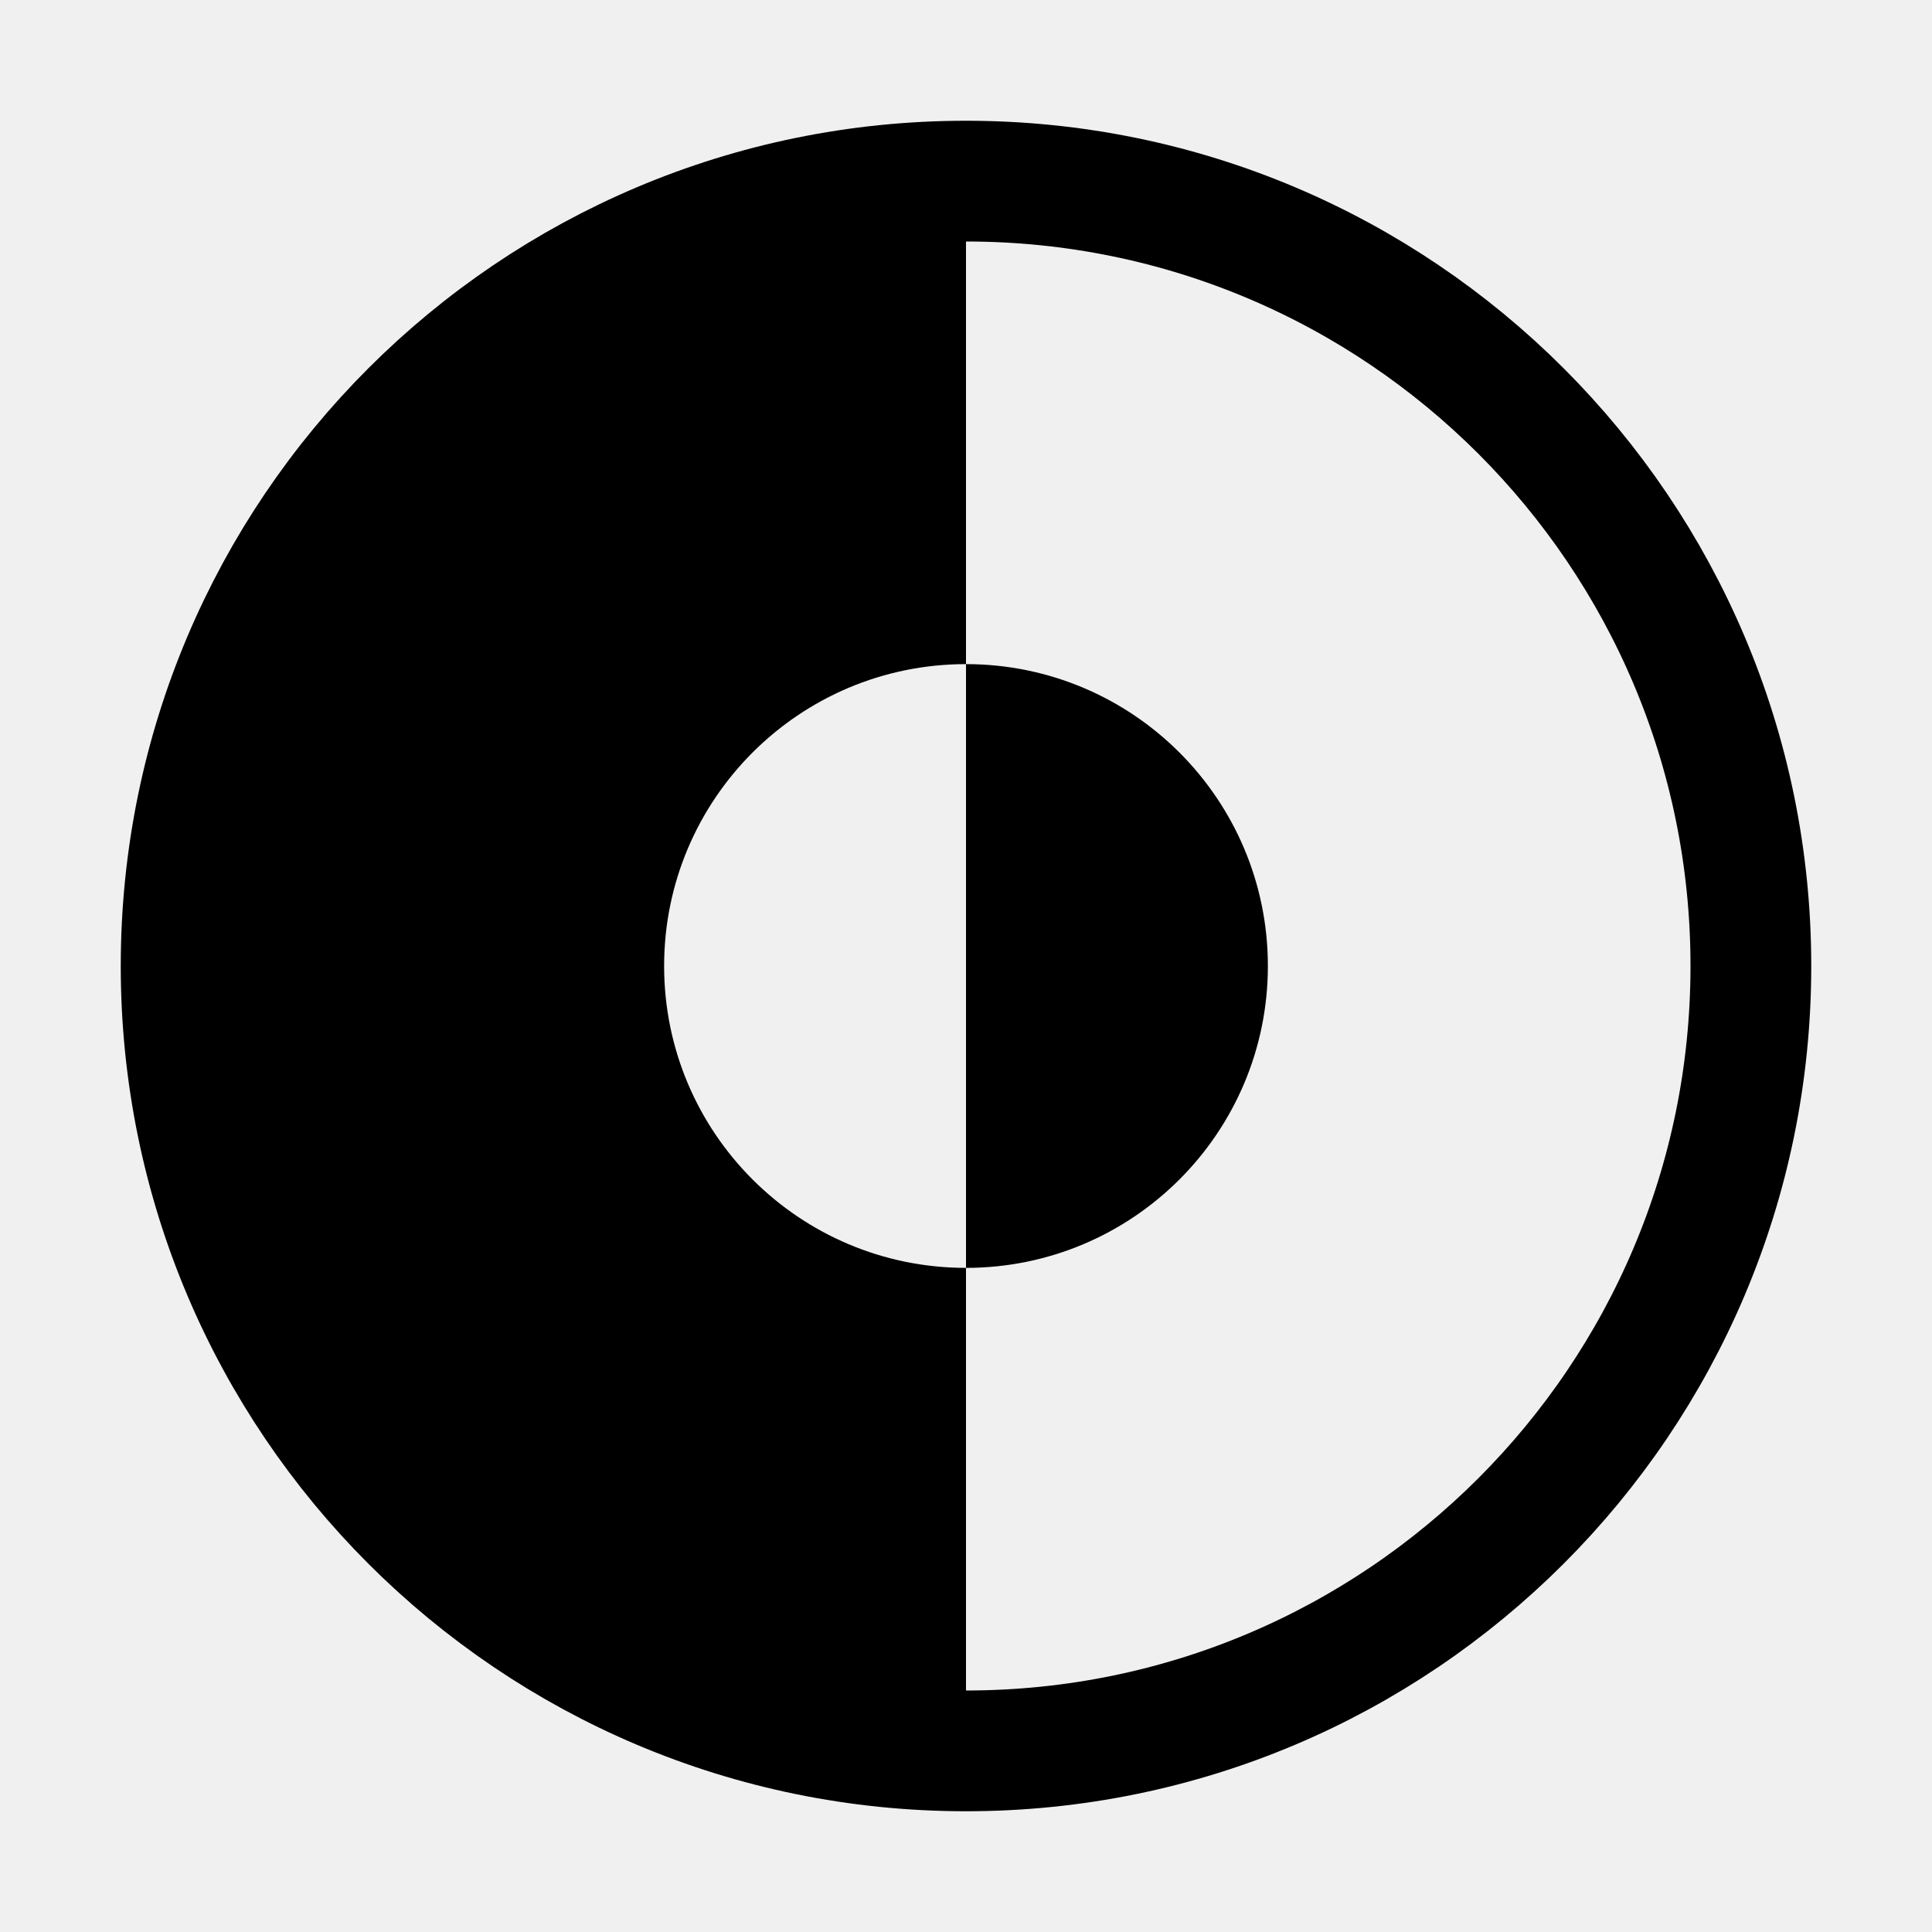
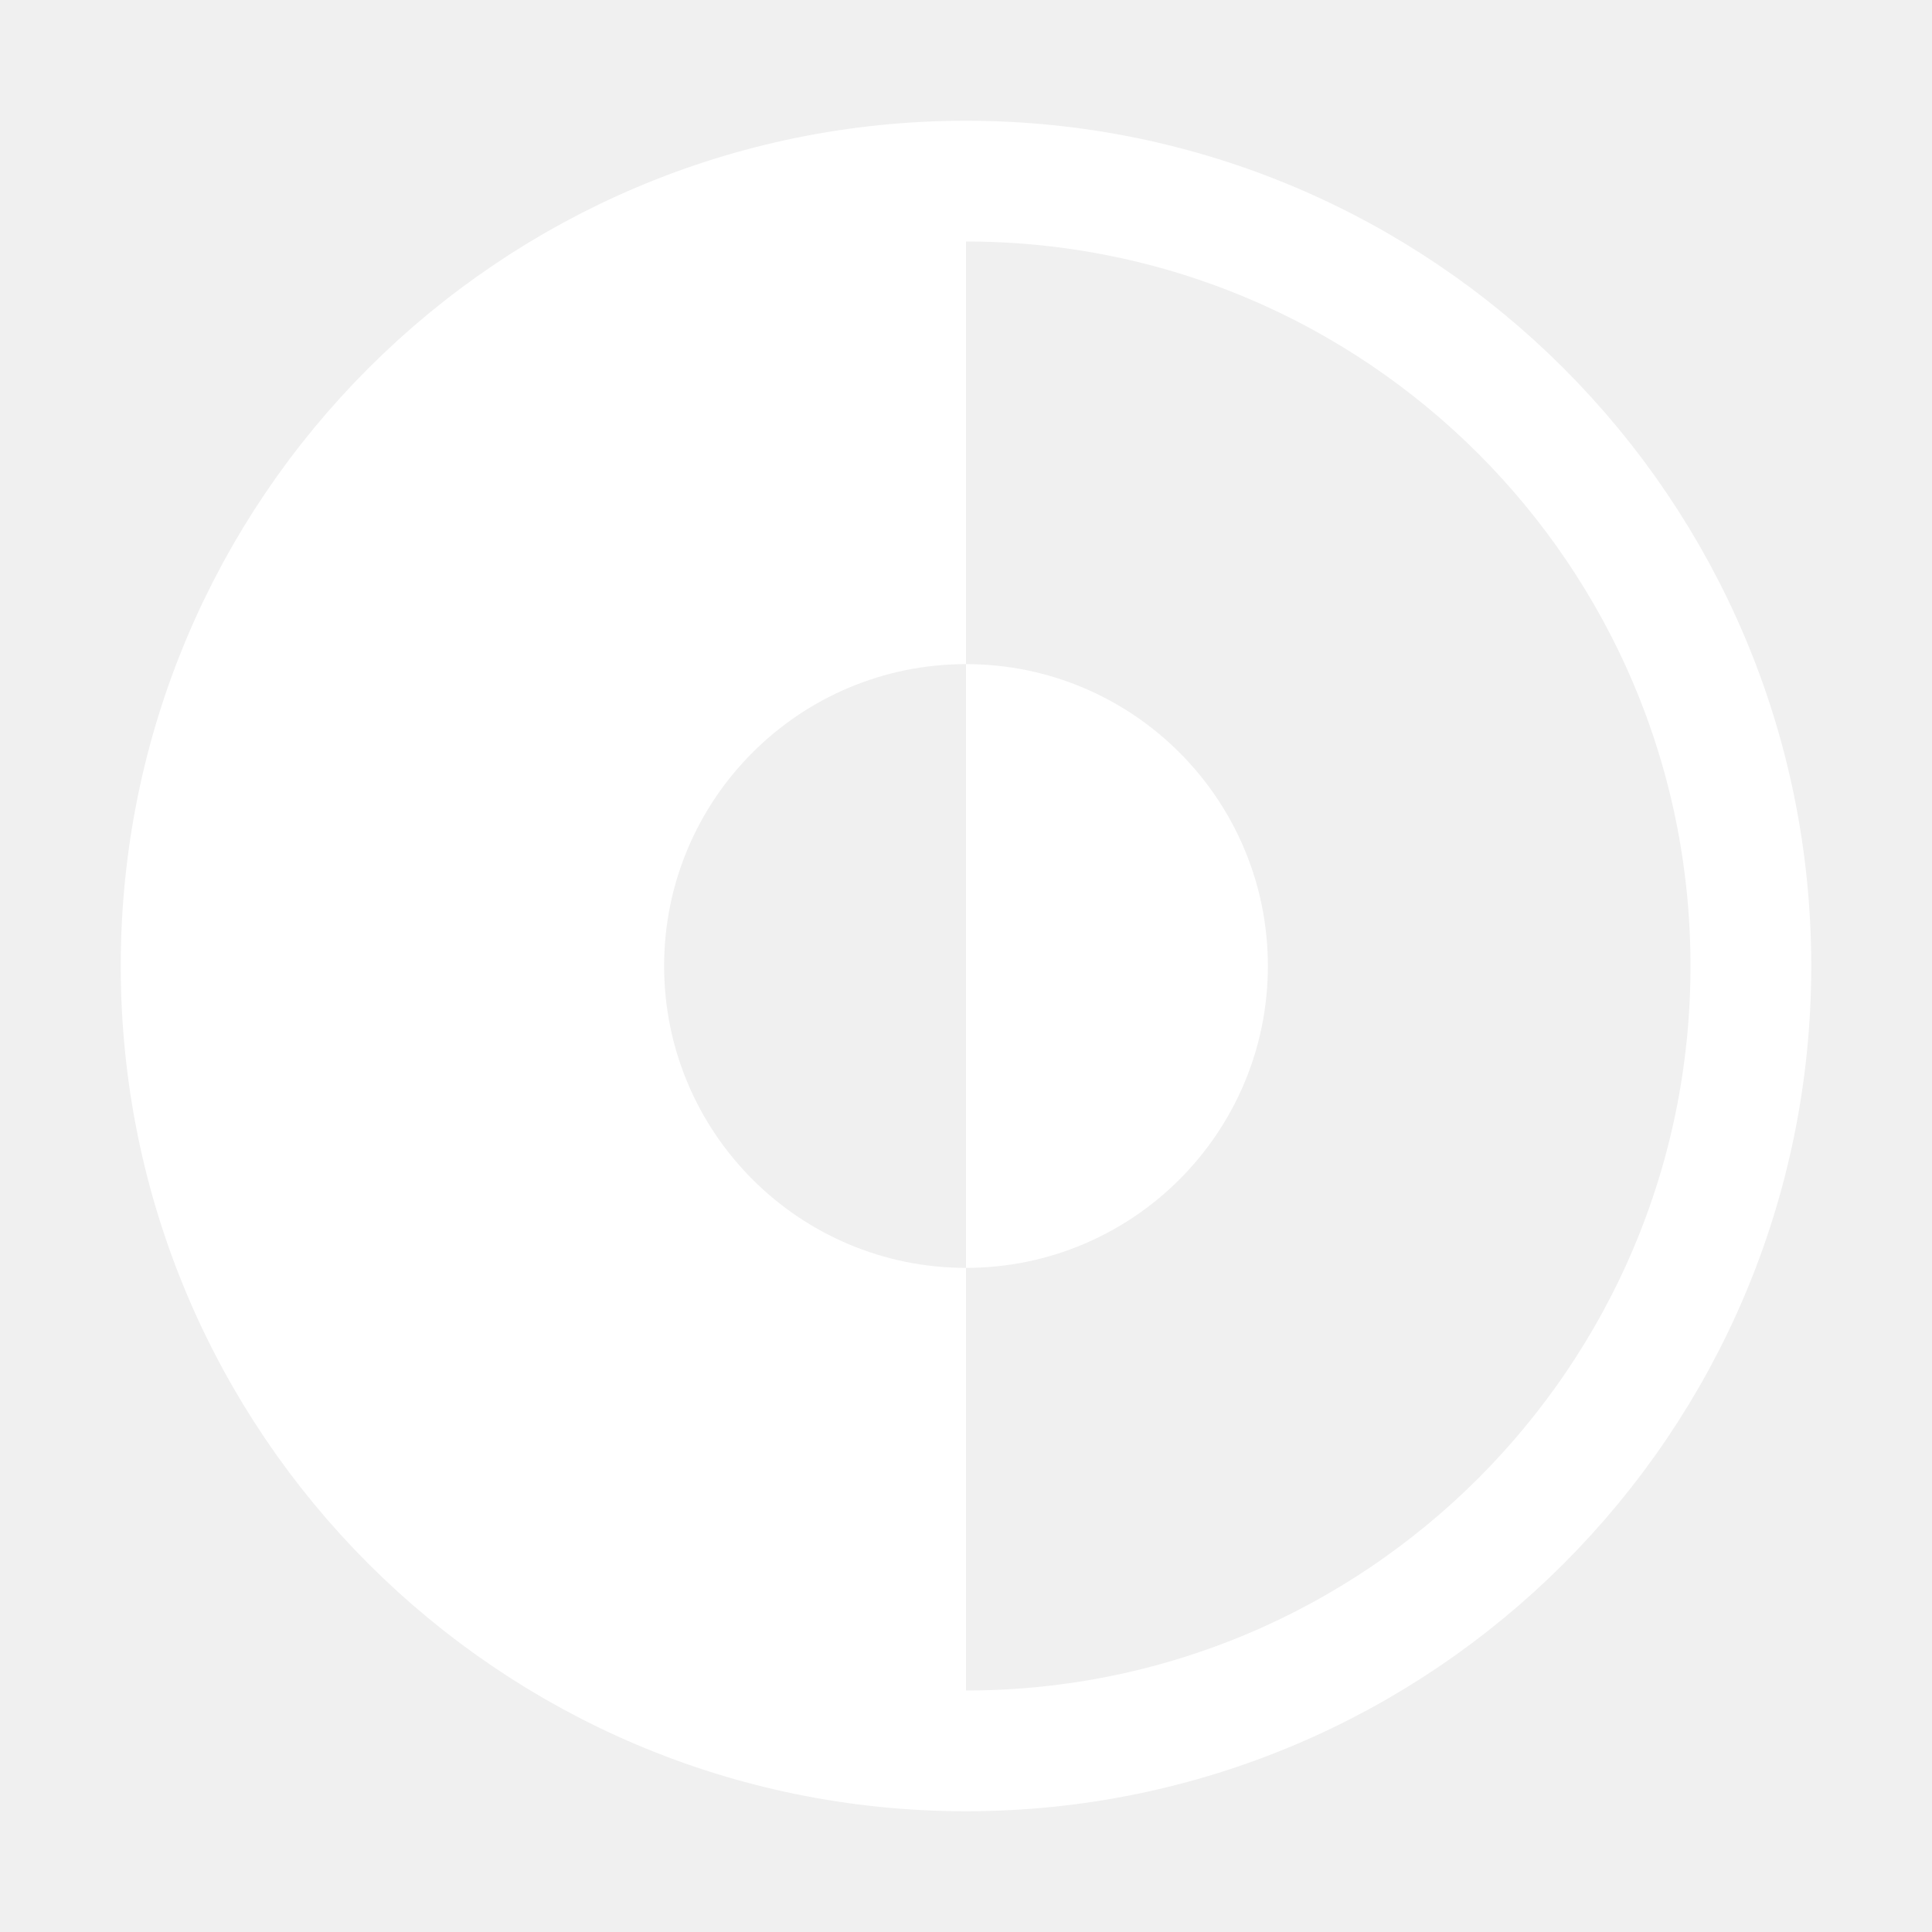
<svg xmlns="http://www.w3.org/2000/svg" width="800px" height="800px" viewBox="0 0 512 512">
-   <circle fill="none" stroke="#000000" stroke-miterlimit="10" stroke-width="32" cx="256" cy="256" r="208" />
-   <path d="M256,176V336a80,80,0,0,0,0-160Z" />
-   <path d="M256,48V176a80,80,0,0,0,0,160V464C141.12,464,48,370.88,48,256S141.12,48,256,48Z" />
+   <circle fill="none" stroke="#FFF" stroke-miterlimit="10" stroke-width="32" cx="256" cy="256" r="208" />
+   <path fill="#FFF" d="M256,176V336a80,80,0,0,0,0-160Z" />
+   <path fill="#FFF" d="M256,48V176a80,80,0,0,0,0,160V464C141.12,464,48,370.88,48,256S141.12,48,256,48Z" />
</svg>
